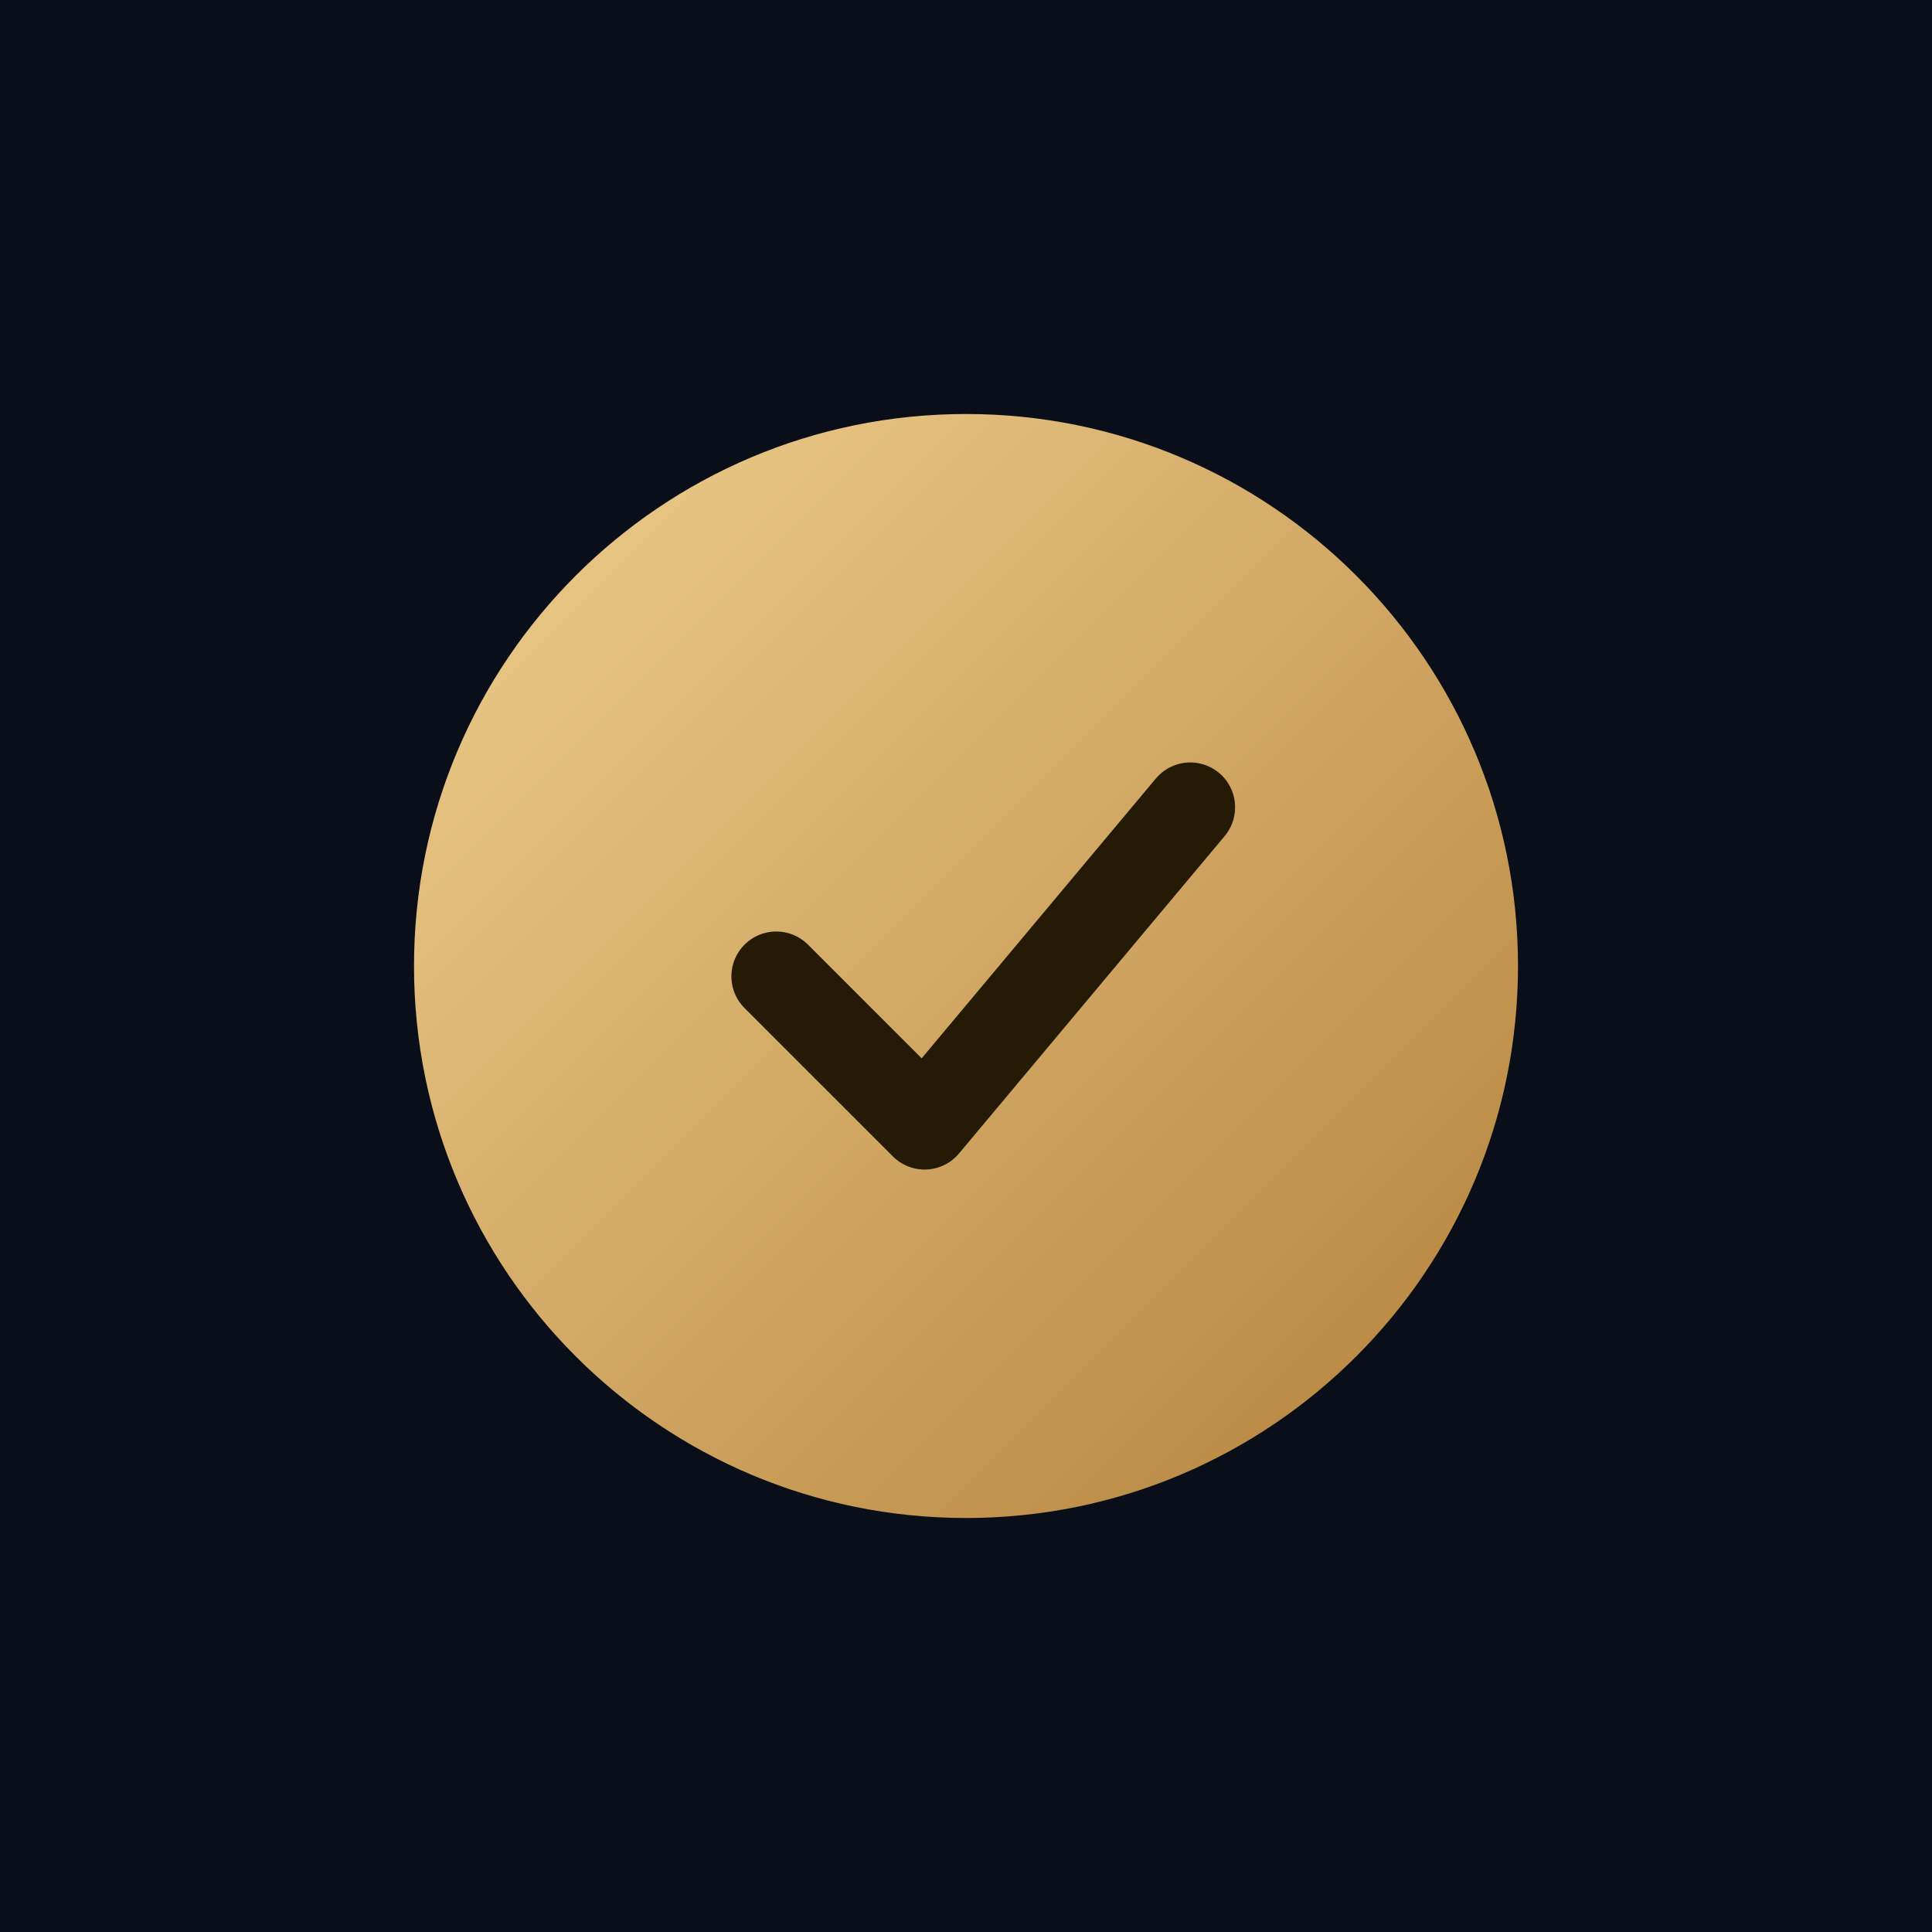
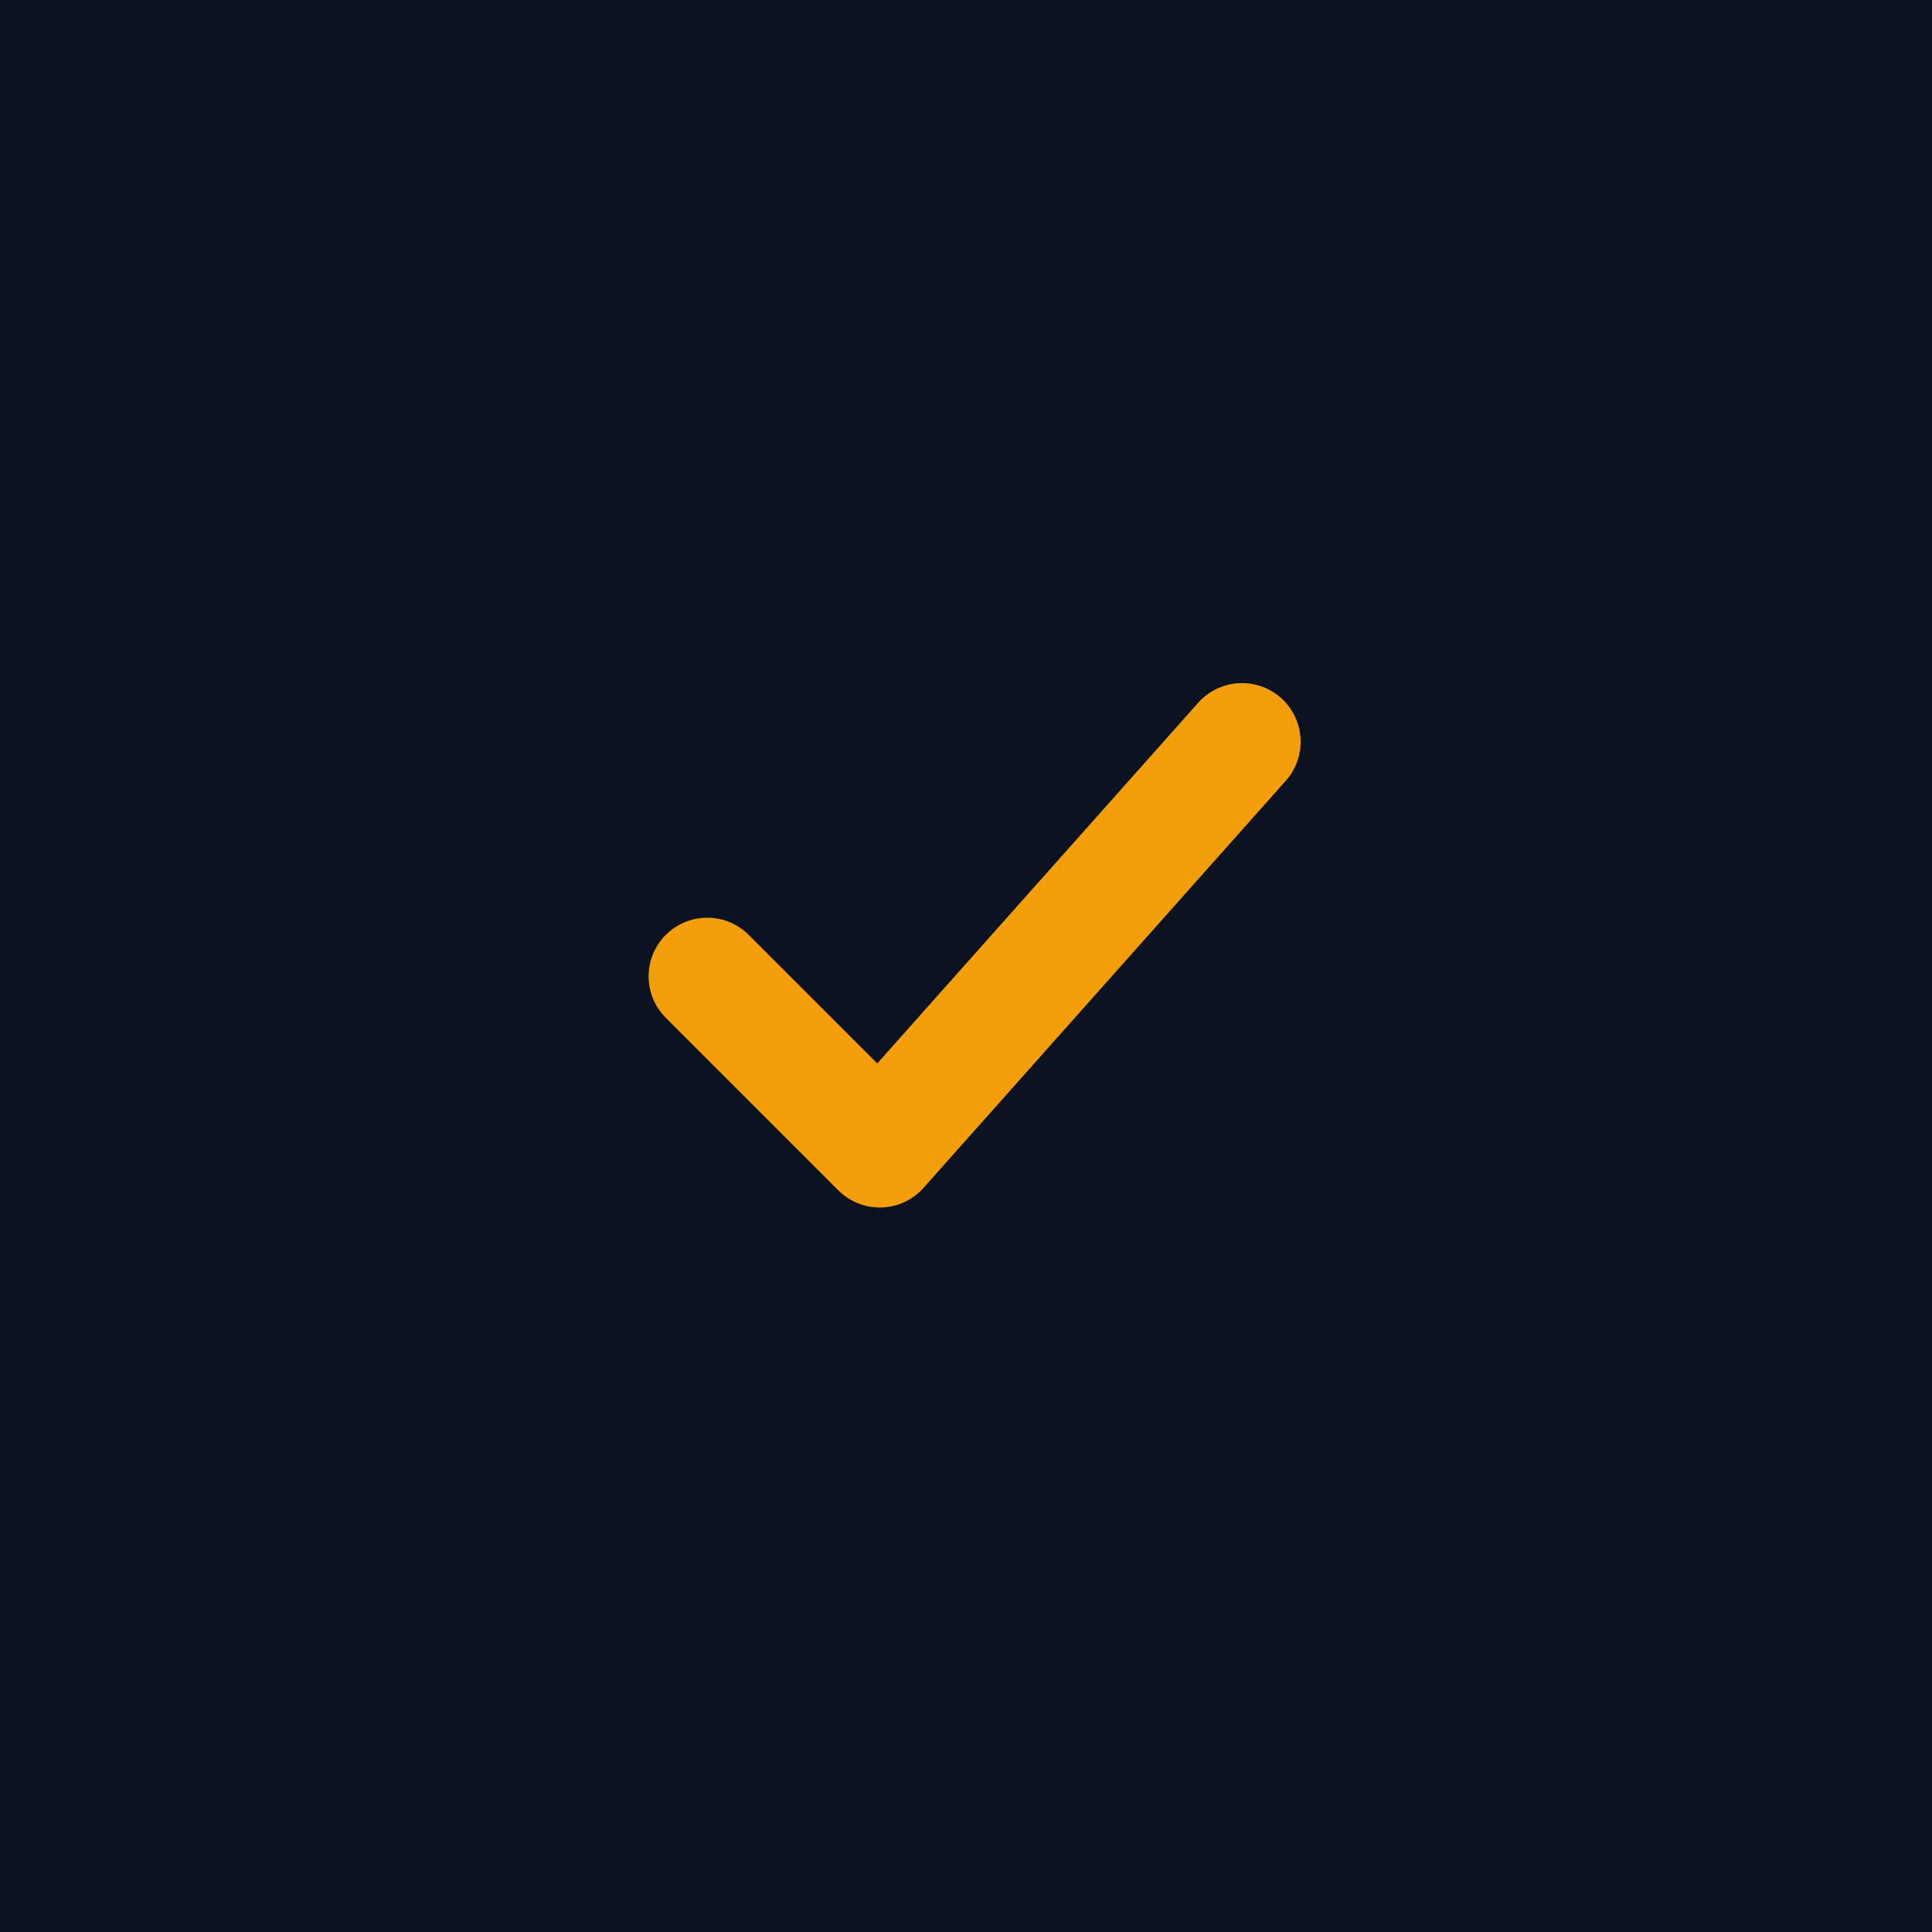
- <svg xmlns="http://www.w3.org/2000/svg" viewBox="0 0 56 56" role="img" aria-label="crdledger seal maskable">
-   <defs>
-     <linearGradient id="g" x1="0" y1="0" x2="1" y2="1">
-       <stop offset="0%" stop-color="#f0cf8f" />
-       <stop offset="100%" stop-color="#b3813a" />
-     </linearGradient>
-   </defs>
-   <rect width="56" height="56" fill="#0a0e18" />
-   <circle cx="28" cy="28" r="16" fill="url(#g)" />
-   <path d="M22.5 28.3 L26.8 32.6 L34.5 23.4" fill="none" stroke="#241a06" stroke-width="2.6" stroke-linecap="round" stroke-linejoin="round" />
+ <svg xmlns="http://www.w3.org/2000/svg" viewBox="0 0 56 56" role="img" aria-label="crdledger">
+   <rect width="56" height="56" fill="#0B1220" />
+   <path d="M20.5 28.3 L25.5 33.3 L36 21.5" fill="none" stroke="#F59E0B" stroke-width="3.4" stroke-linecap="round" stroke-linejoin="round" />
</svg>
